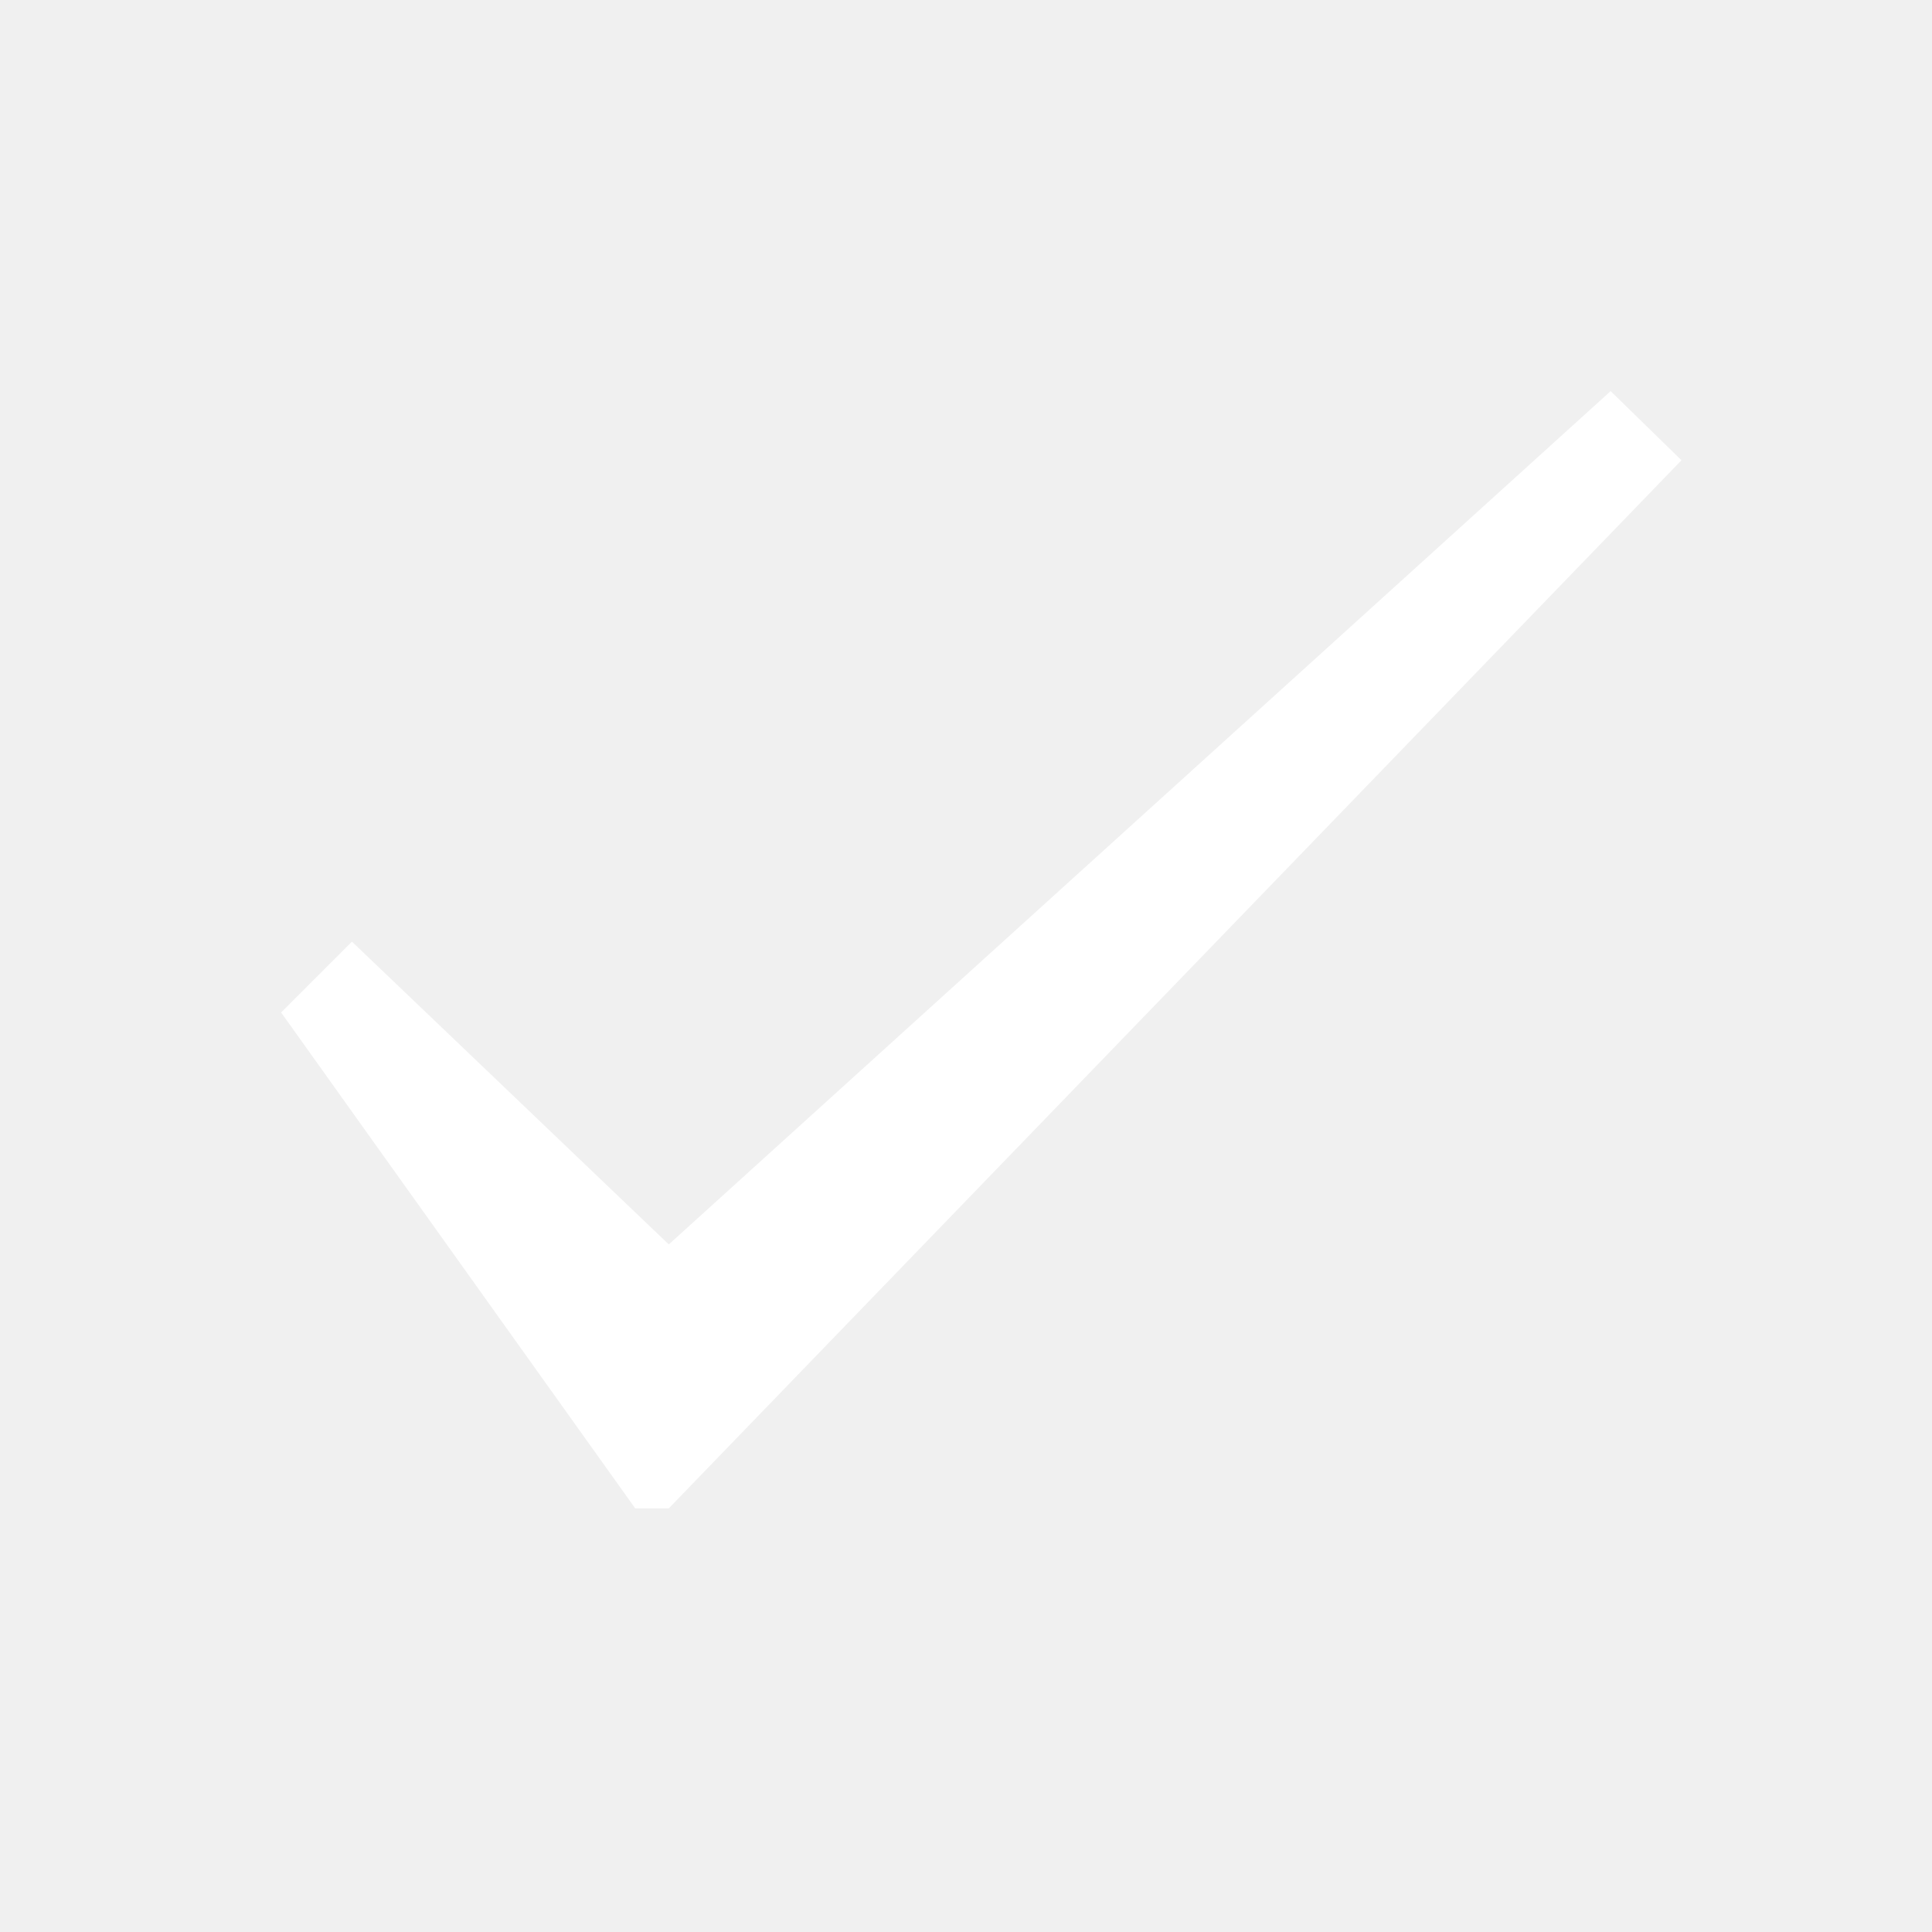
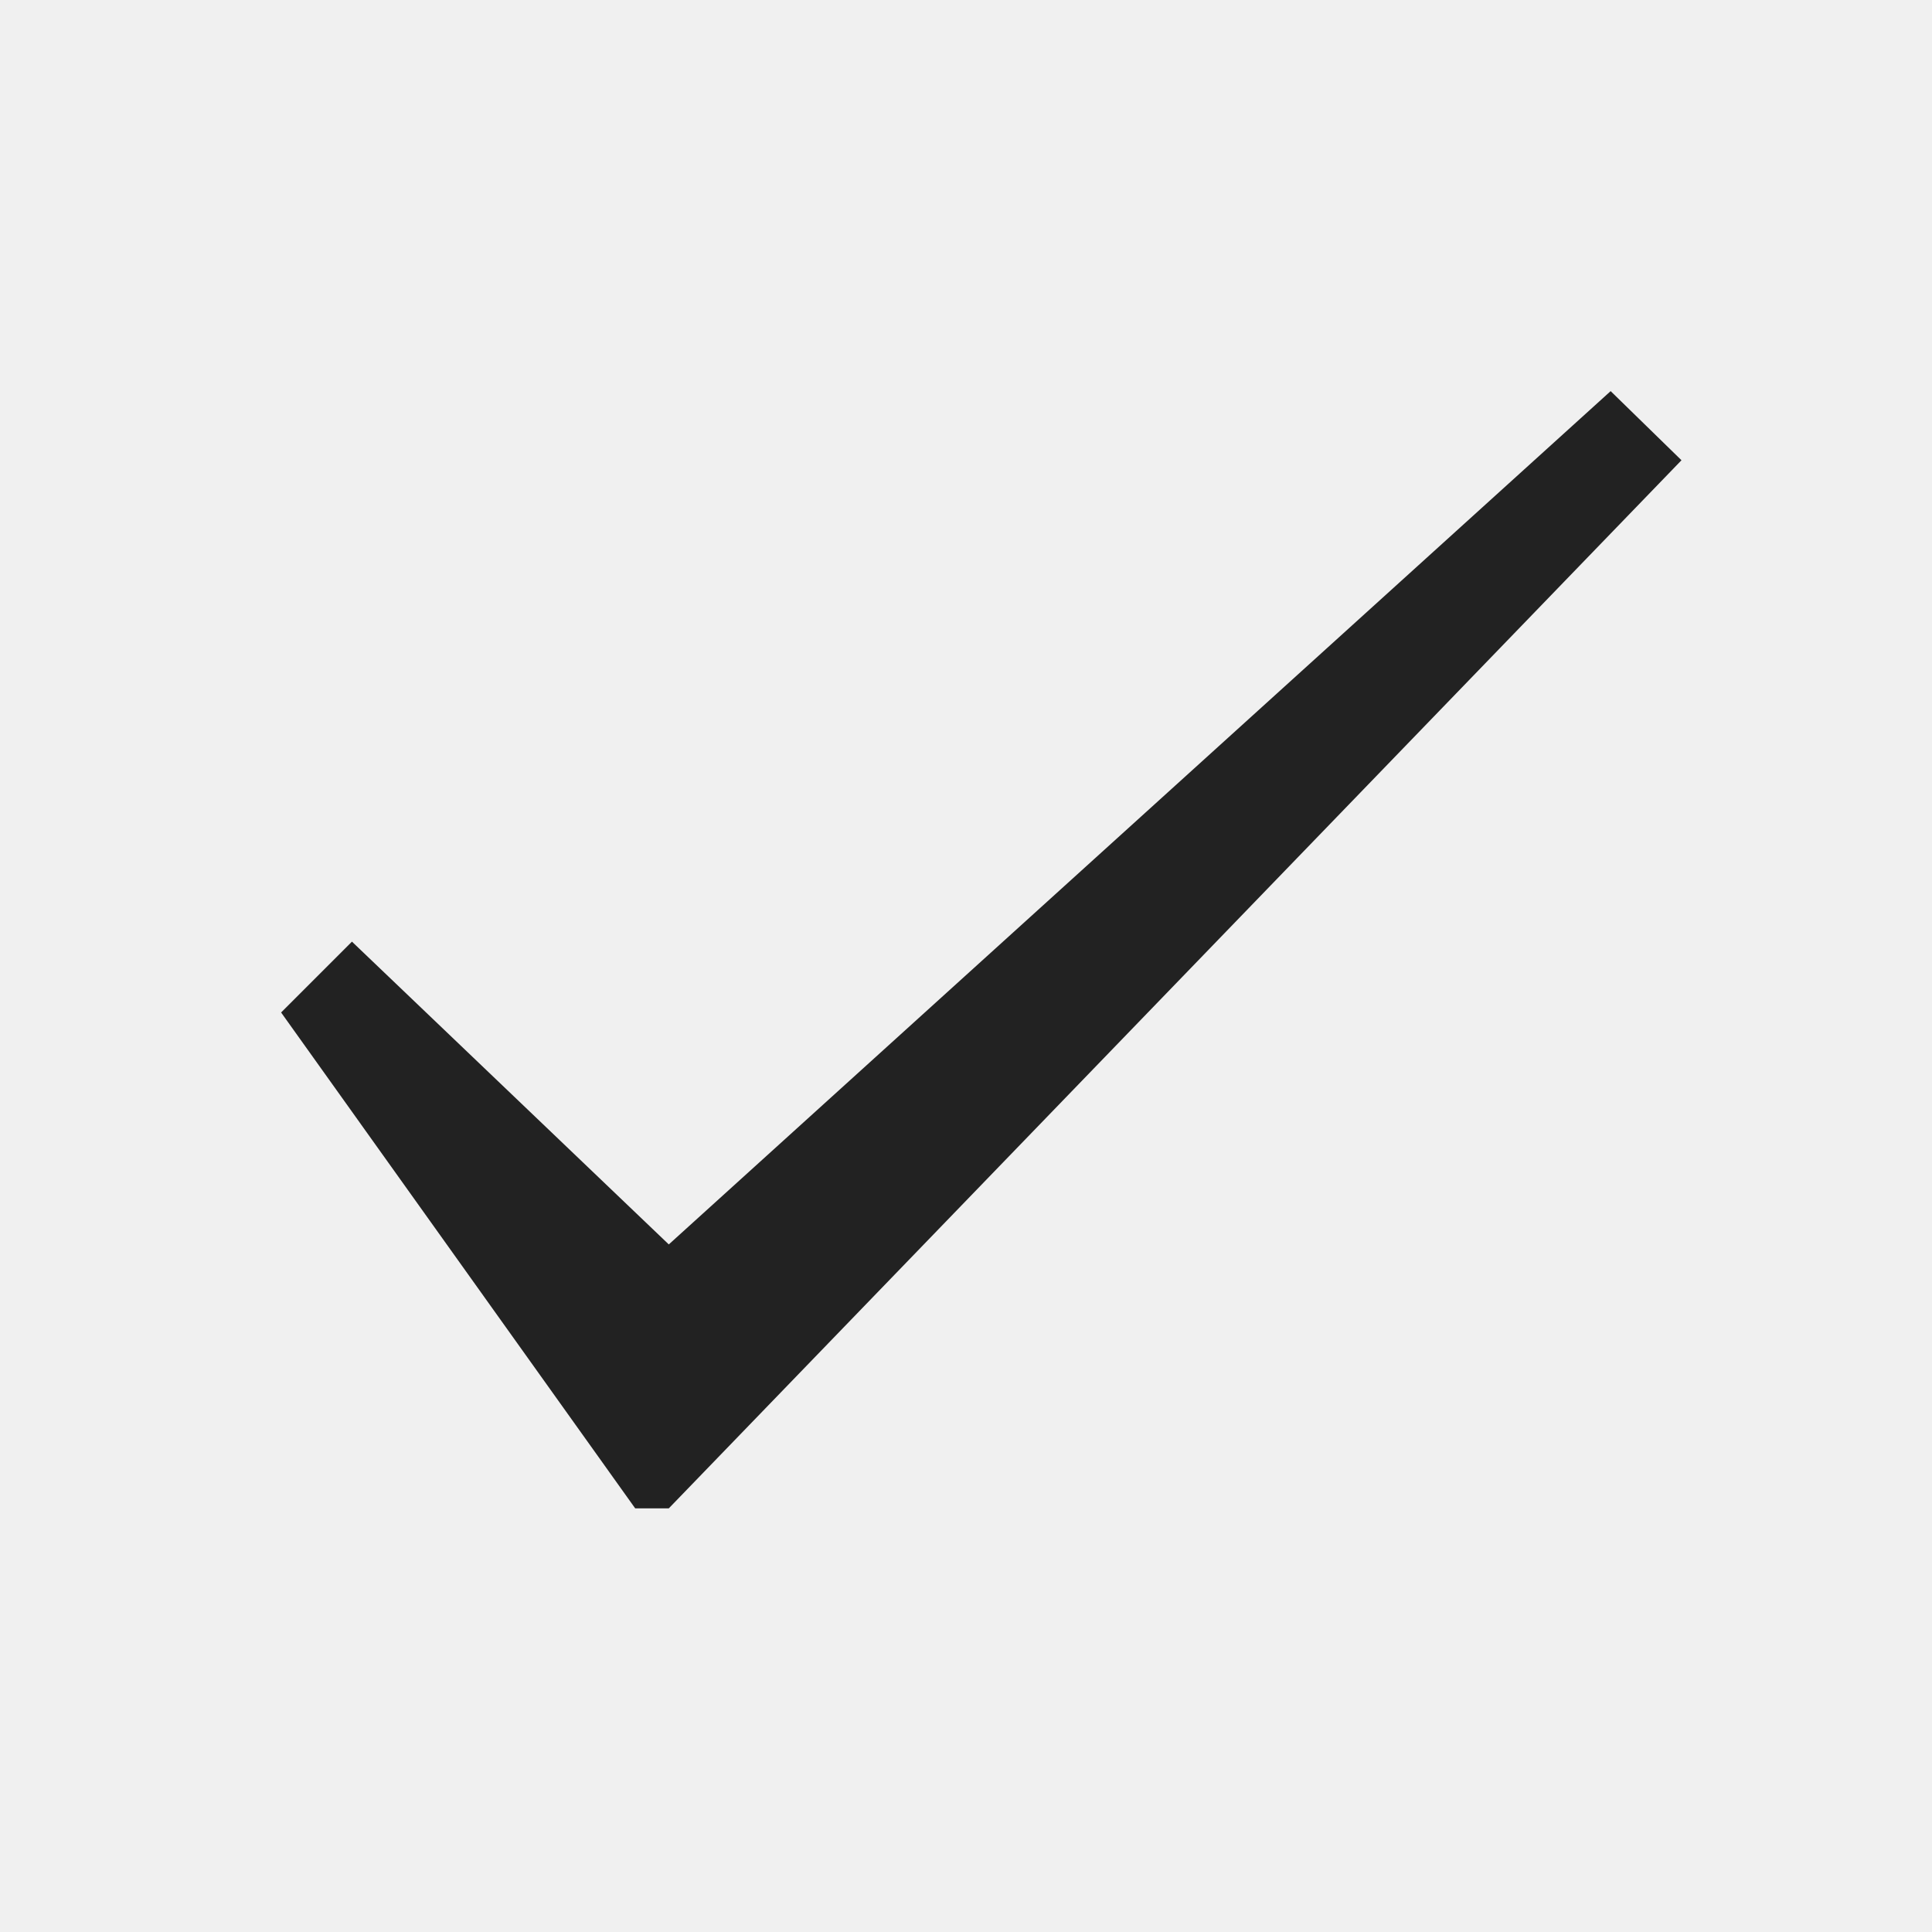
<svg xmlns="http://www.w3.org/2000/svg" version="1.1" id="Layer_1" x="0px" y="0px" width="18px" height="18px" viewBox="0 0 18 18" enable-background="new 0 0 18 18" xml:space="preserve">
  <g>
-     <path fill="#FFFFFF" d="M6.231,11.594l8.775-7.95l0.66,0.644l-9.435,9.765H5.918L2.619,9.433l0.66-0.66L6.231,11.594z" />
+     <path fill="#222" d="M6.231,11.594l8.775-7.95l0.66,0.644l-9.435,9.765H5.918L2.619,9.433l0.66-0.66L6.231,11.594z" />
  </g>
</svg>
